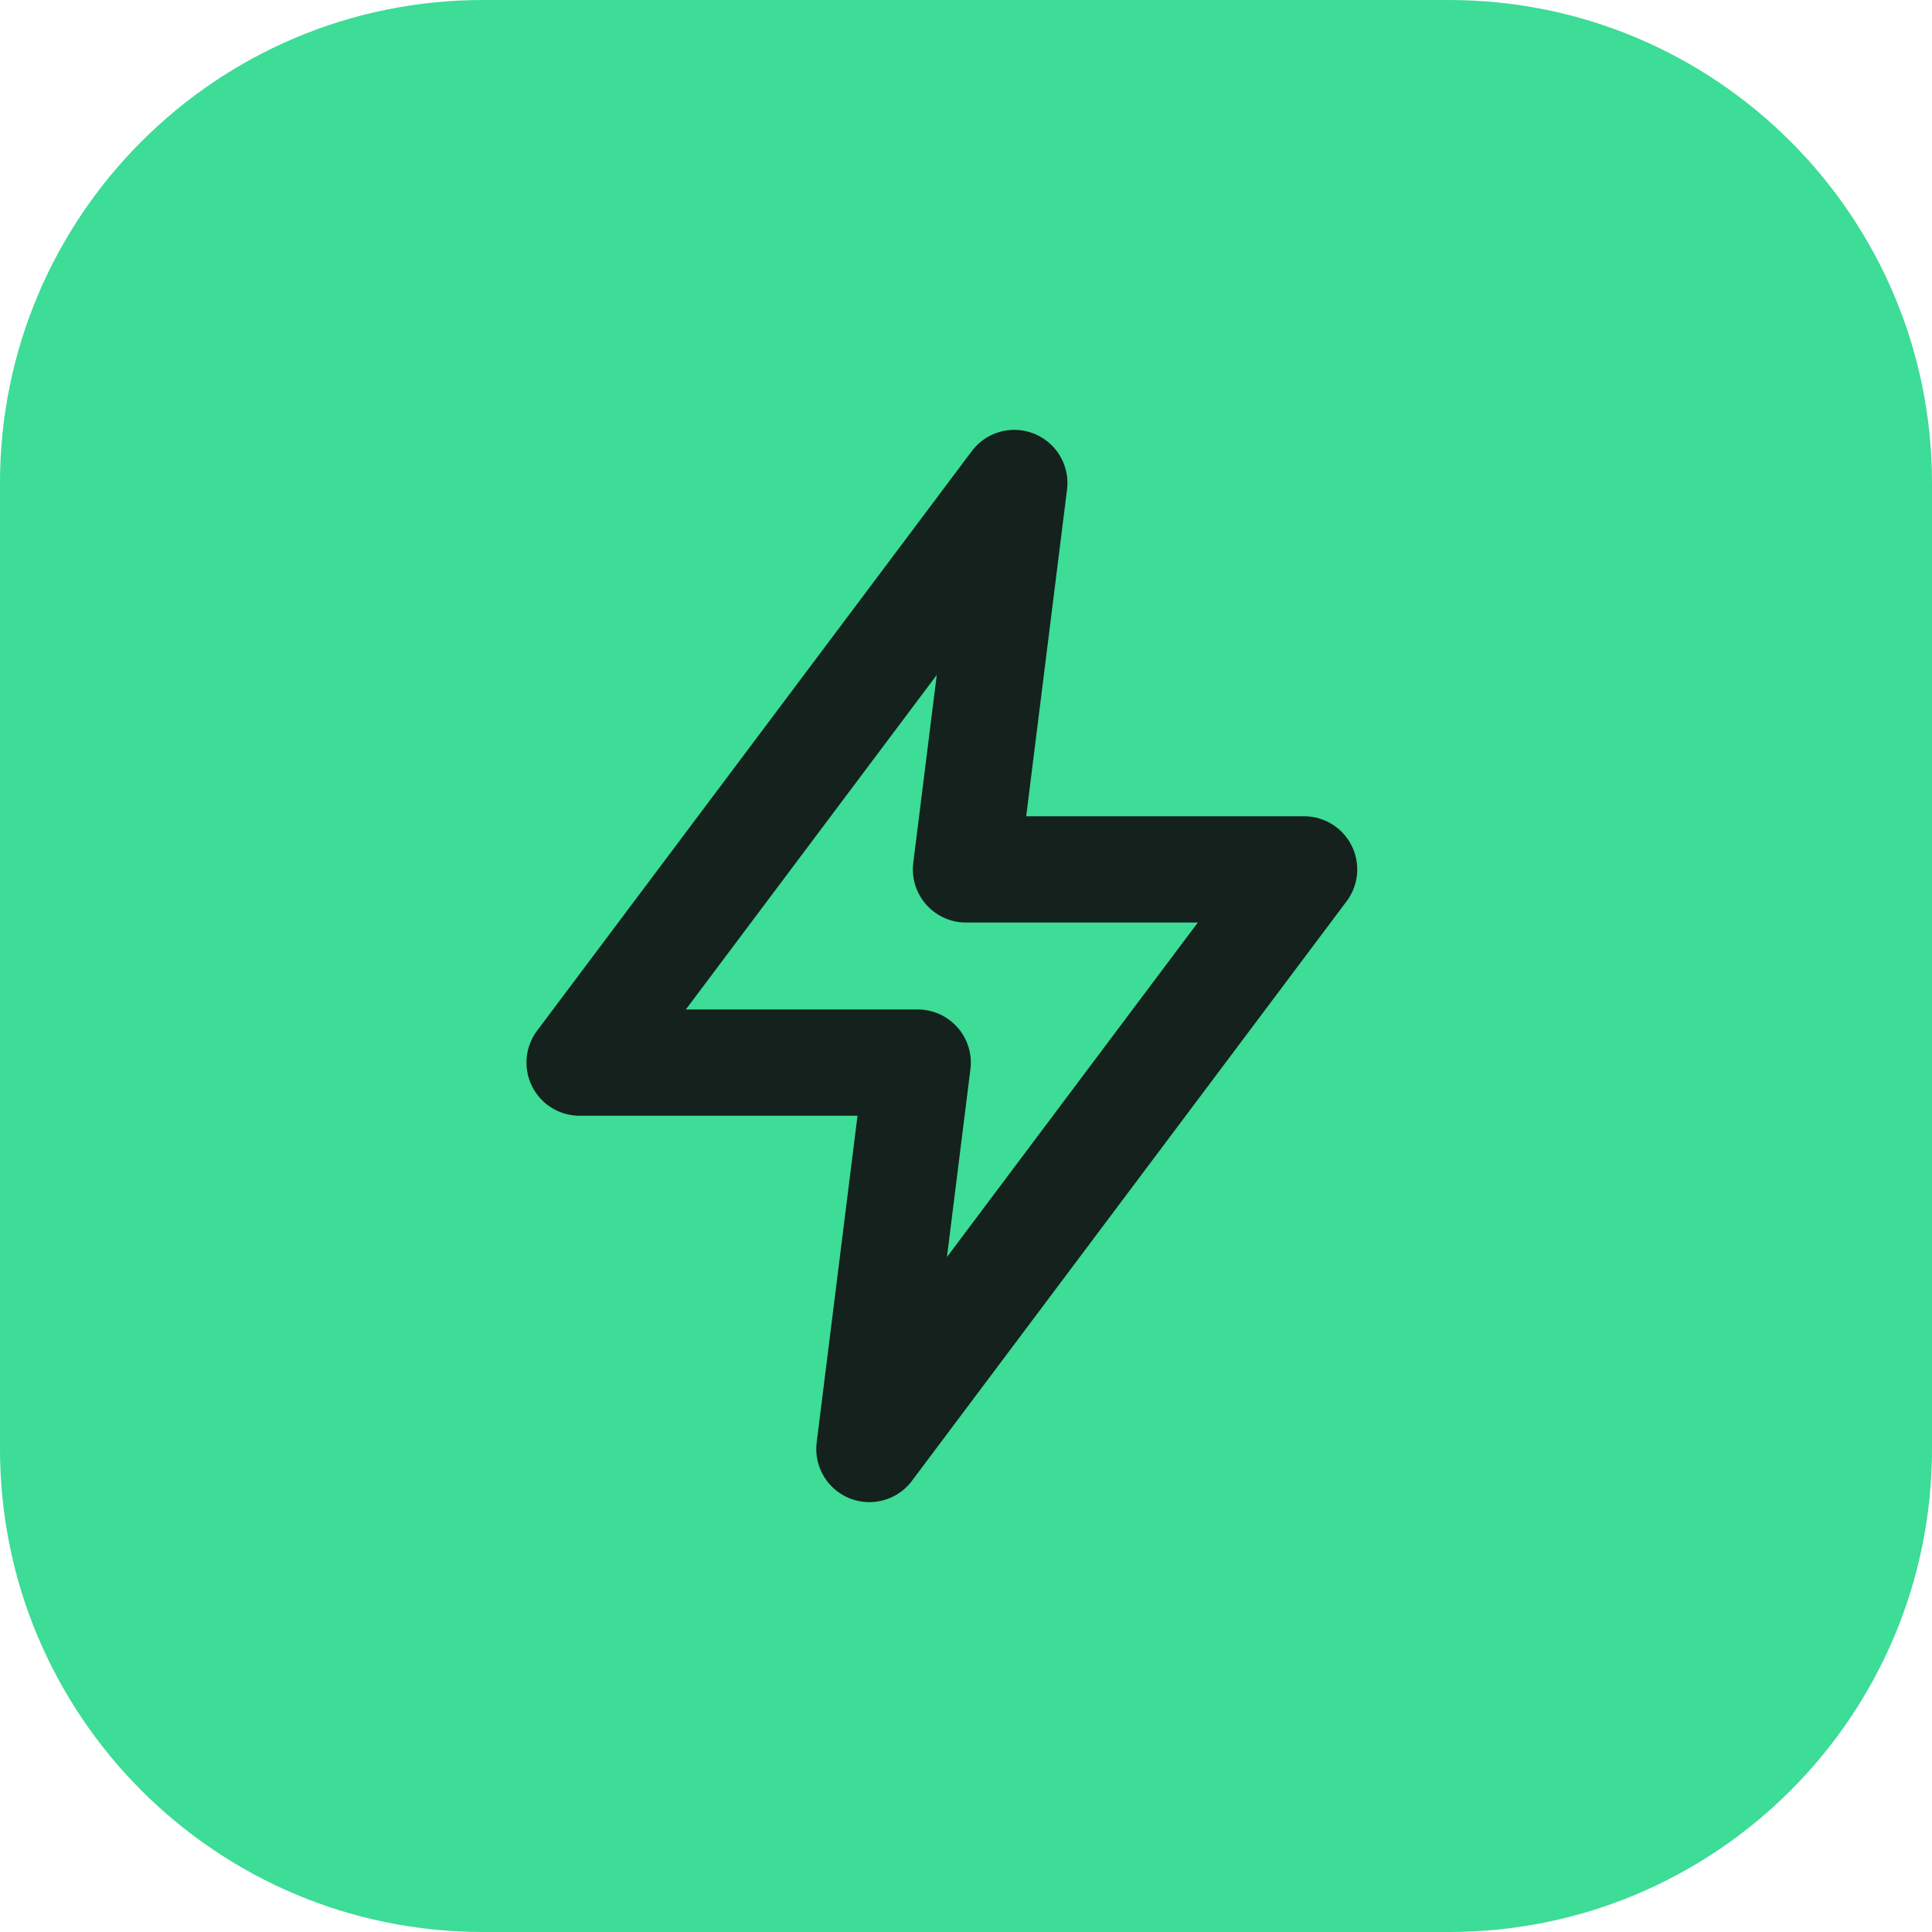
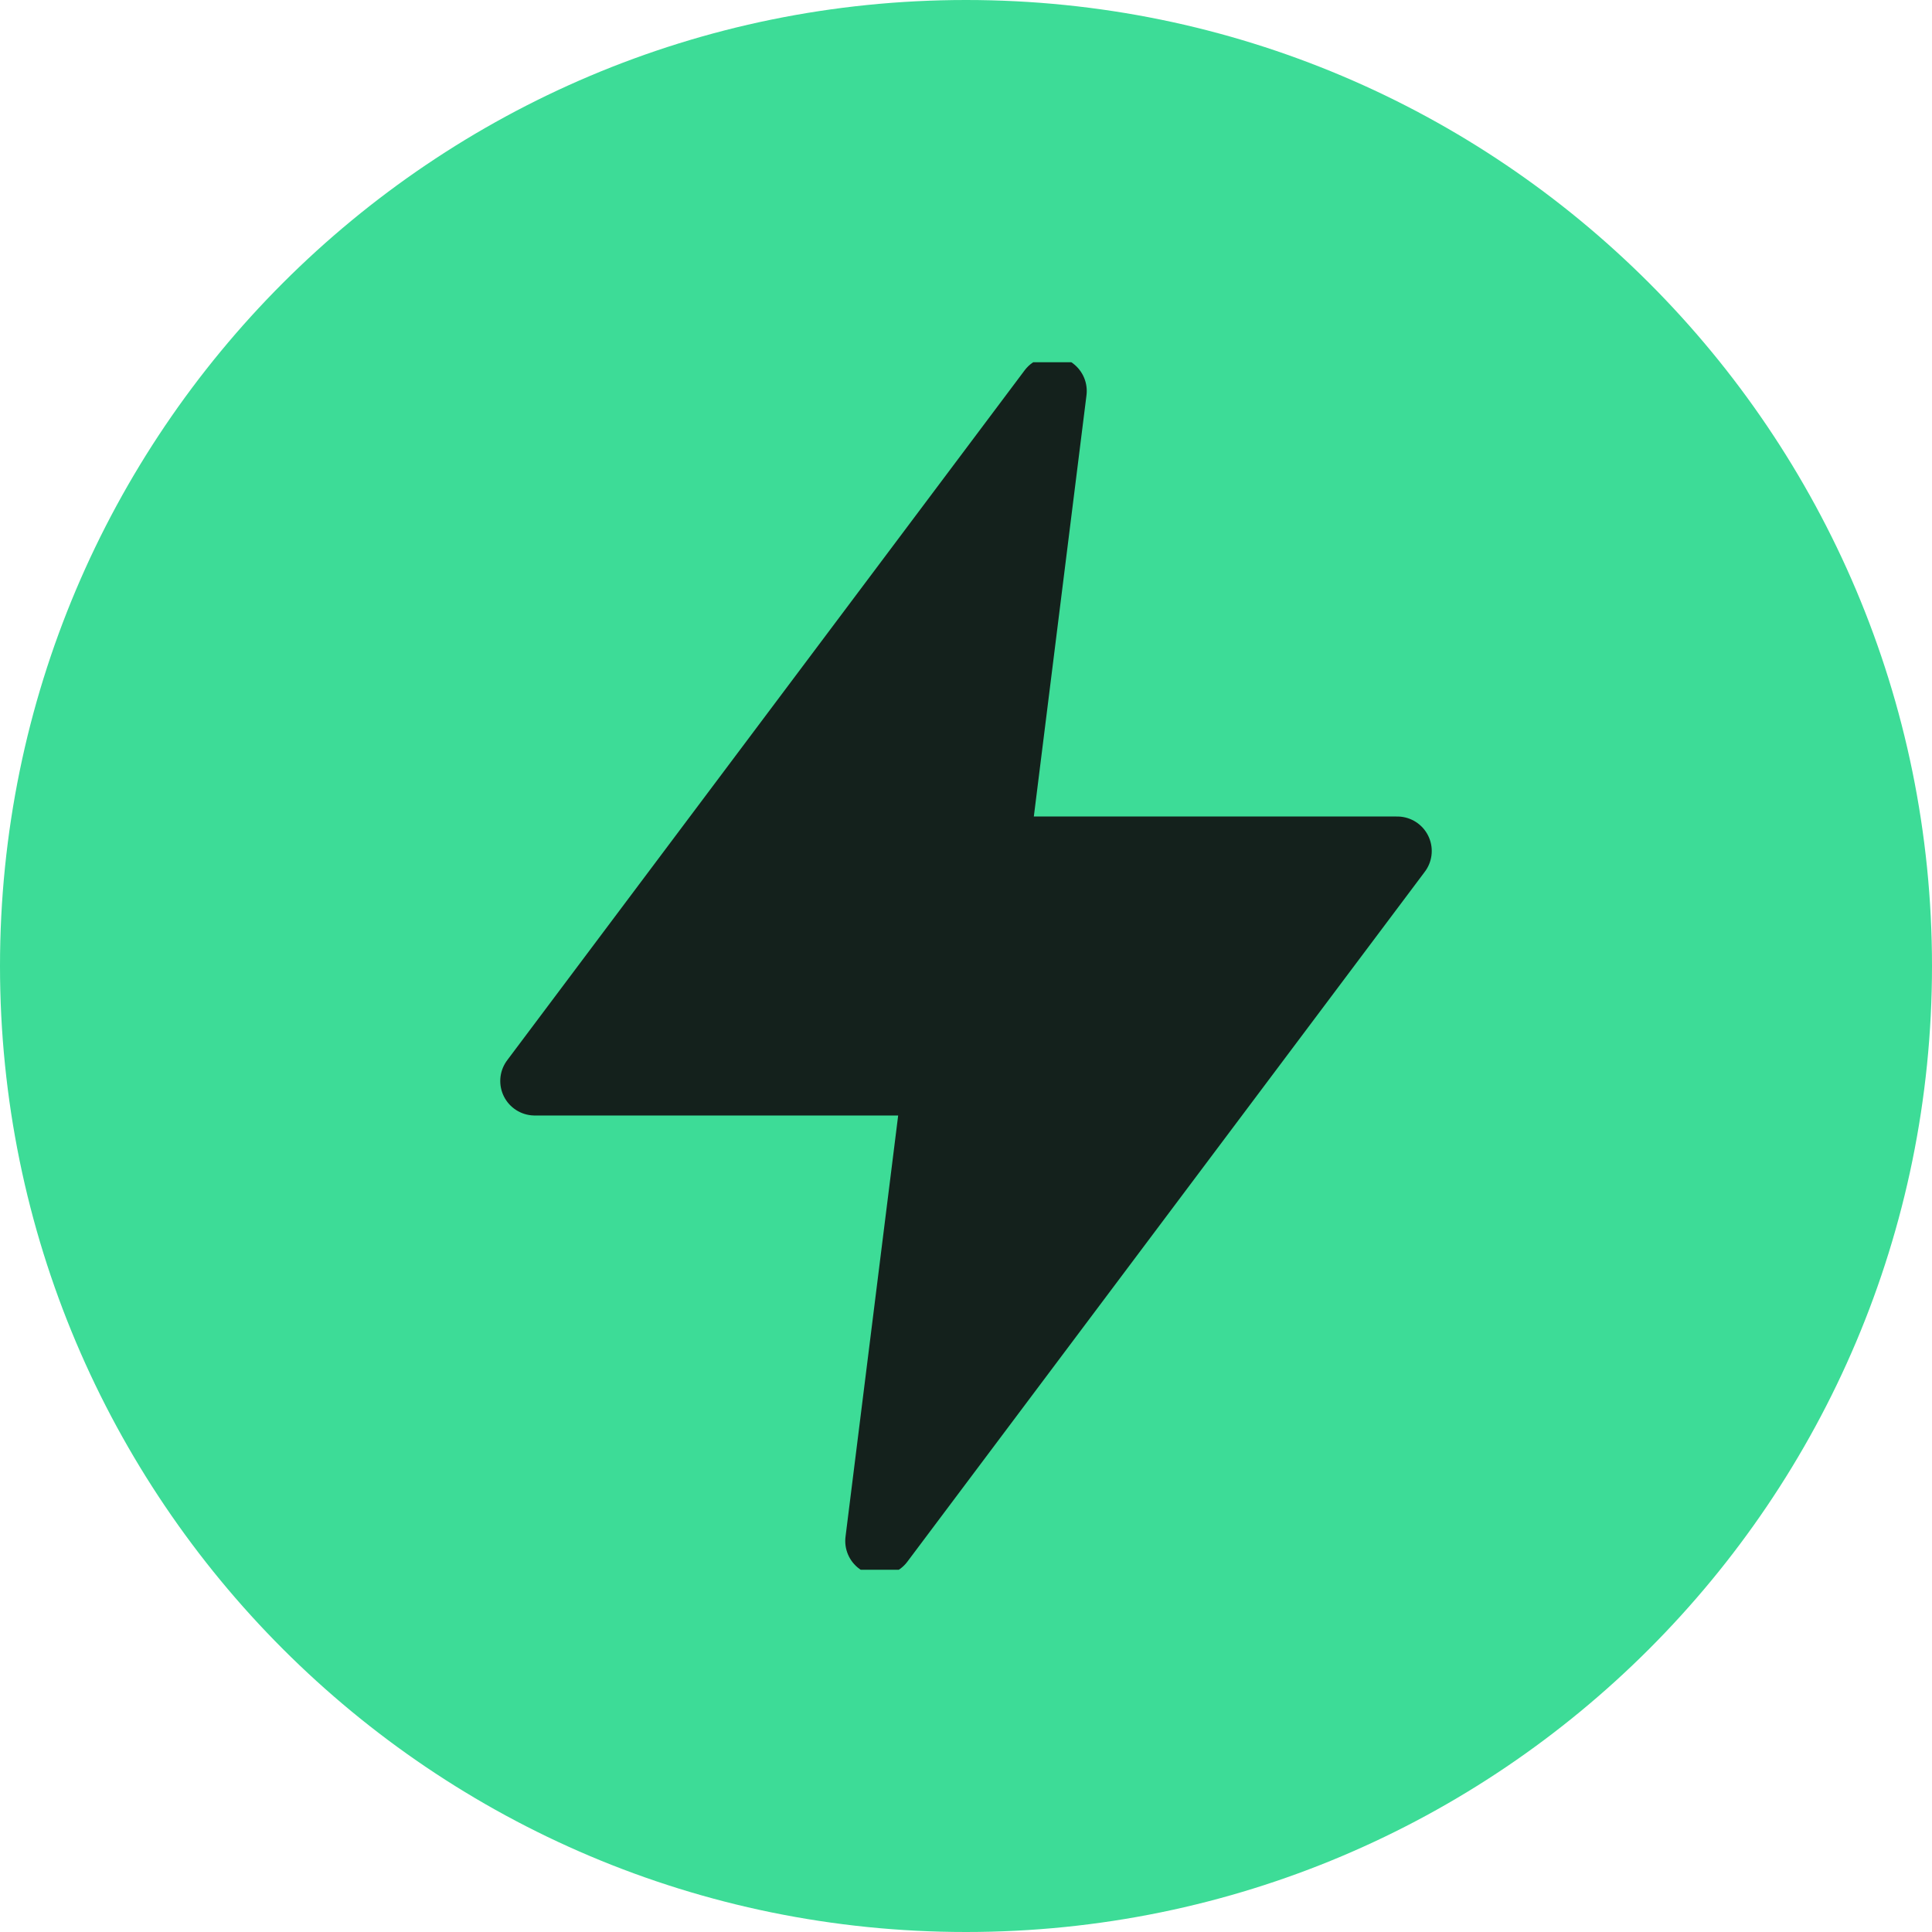
<svg xmlns="http://www.w3.org/2000/svg" width="64" height="64" viewBox="0 0 64 64">
-   <rect width="64" height="64" rx="16" fill="#3DDC97" />
-   <svg x="12.8" y="12.8" width="38.4" height="38.4" viewBox="0 0 24 24">
-     <path d="M13 2 4 14h7l-1 8 9-12h-7l1-8z" fill="none" stroke="#14211C" stroke-width="2.2" stroke-linecap="round" stroke-linejoin="round" />
+   <circle cx="32" cy="32" r="32" fill="#3DDC97" />
+   <svg x="14" y="12" width="36" height="40" viewBox="3 1.5 17 21">
+     <path d="M13 2 4 14h7l-1 8 9-12h-7l1-8z" fill="#14211C" stroke="#14211C" stroke-width="1.2" stroke-linejoin="round" />
  </svg>
</svg>
